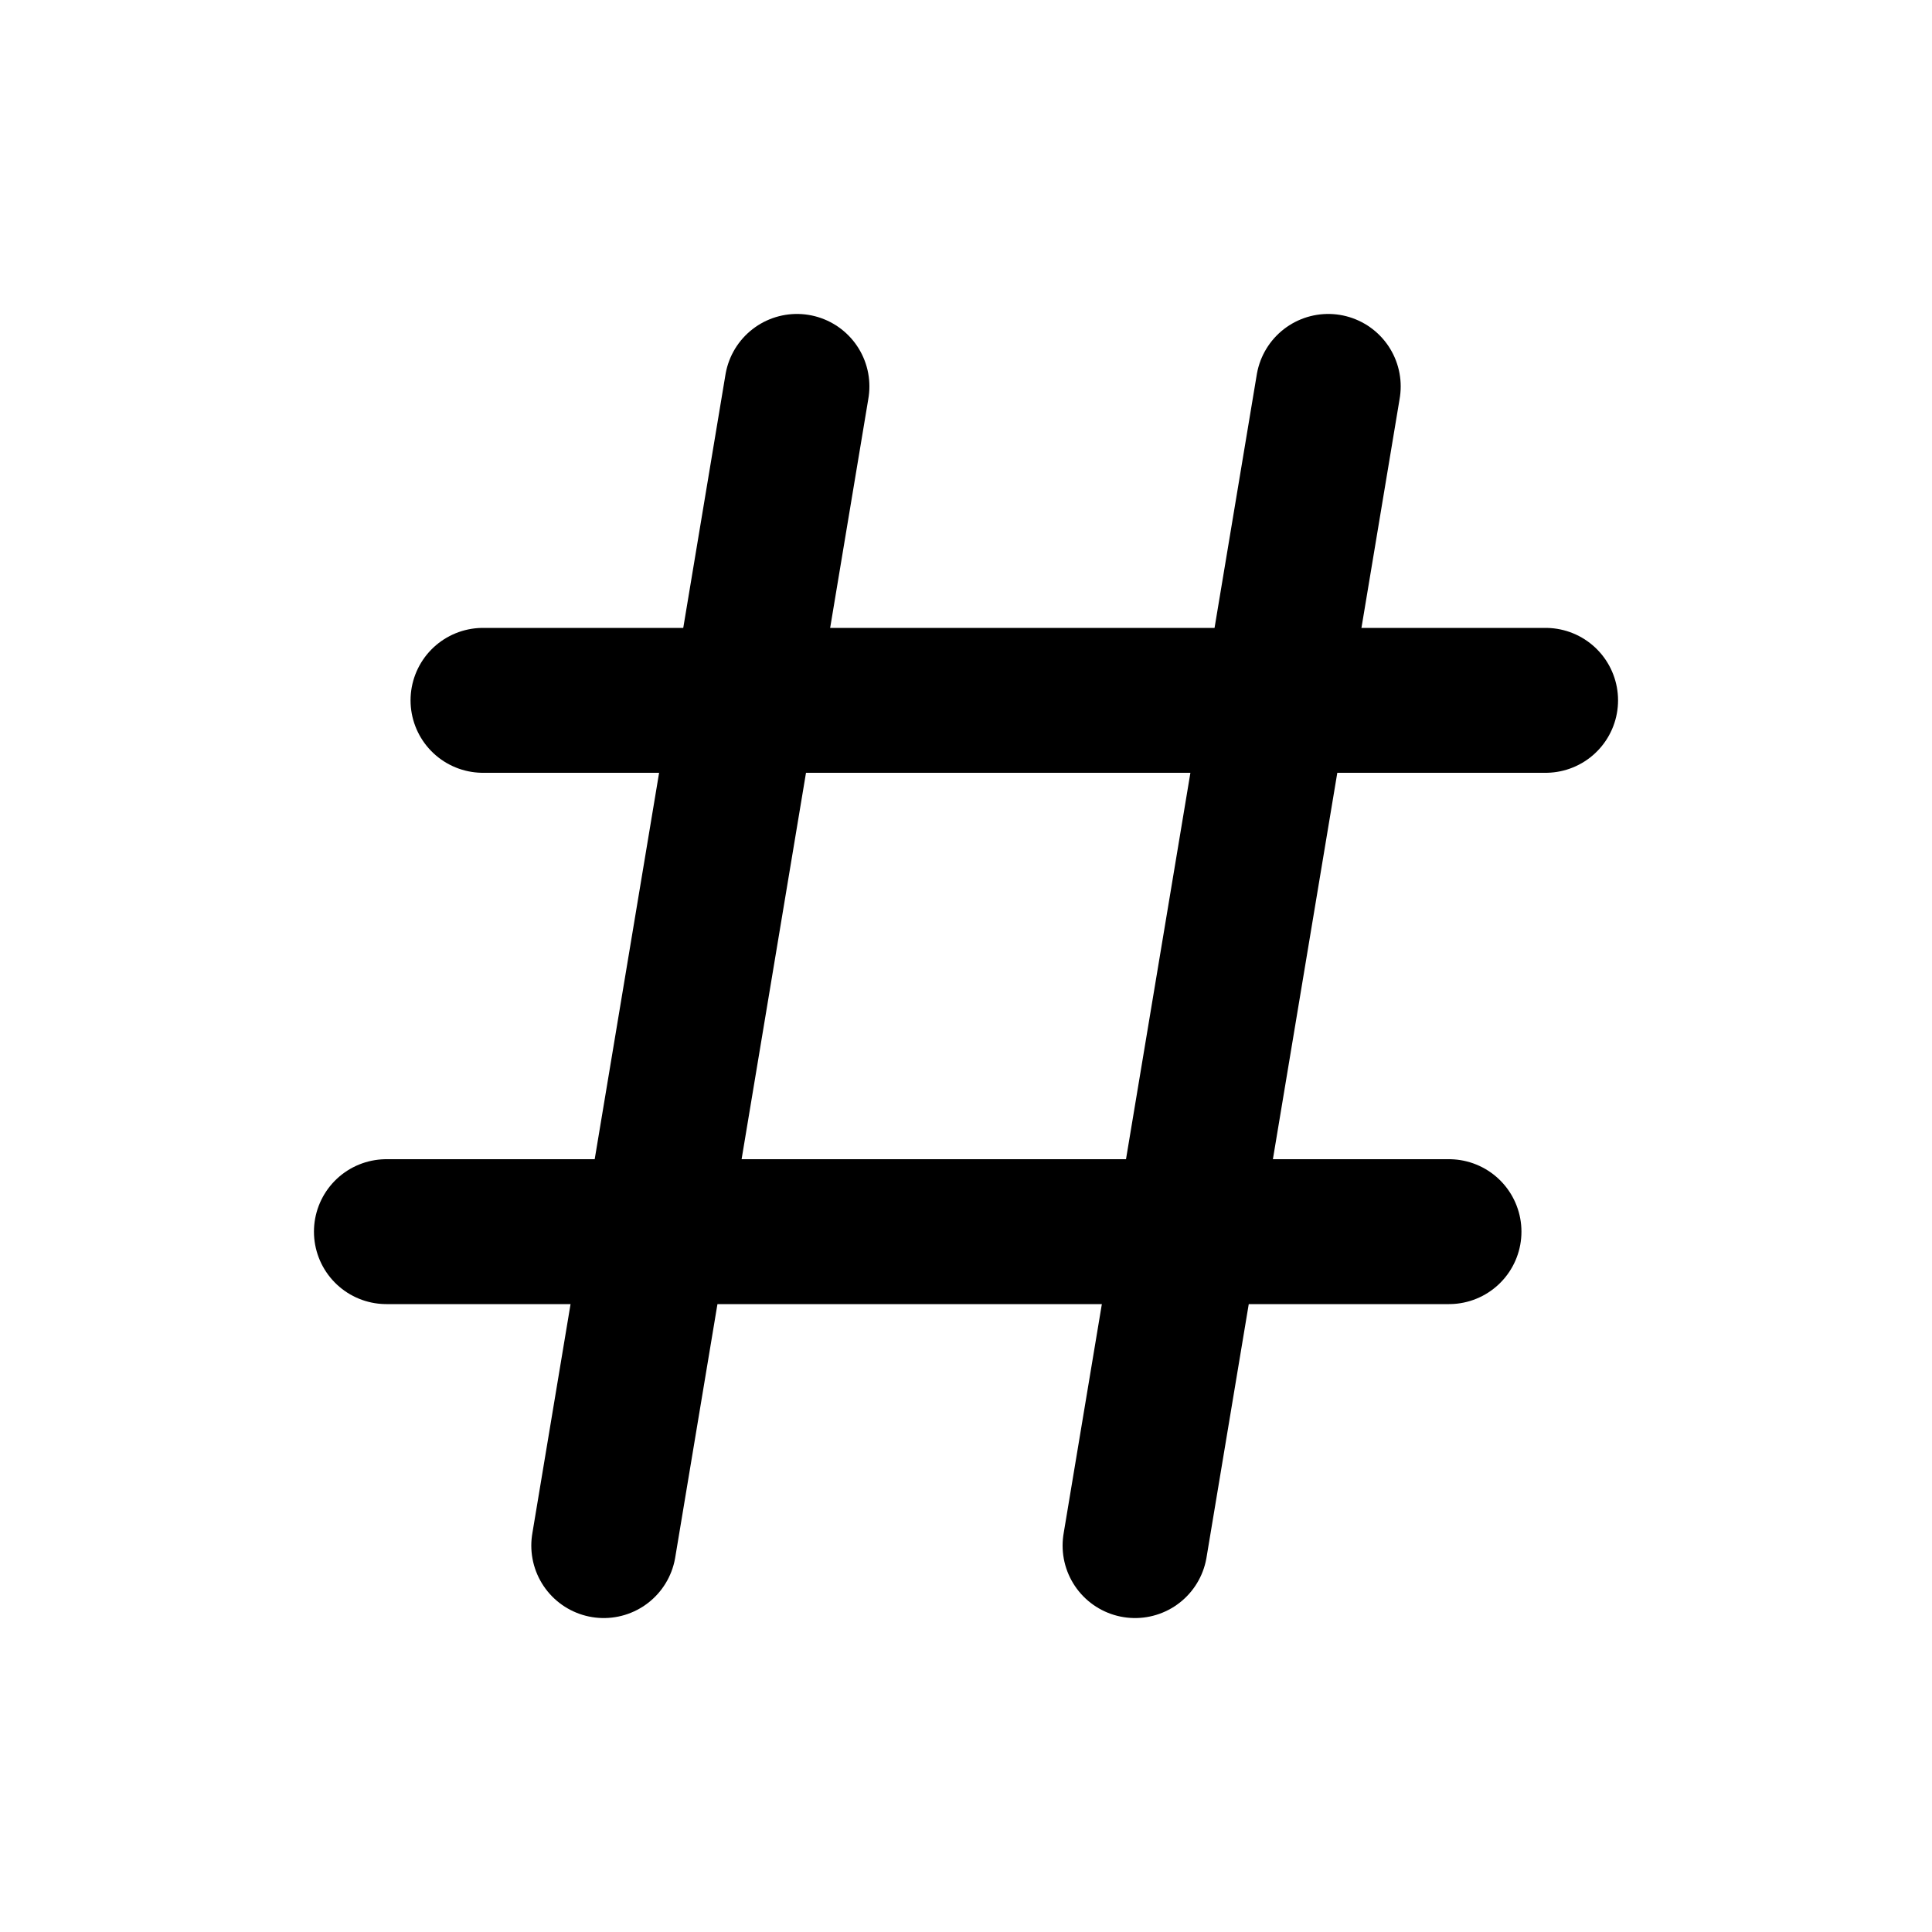
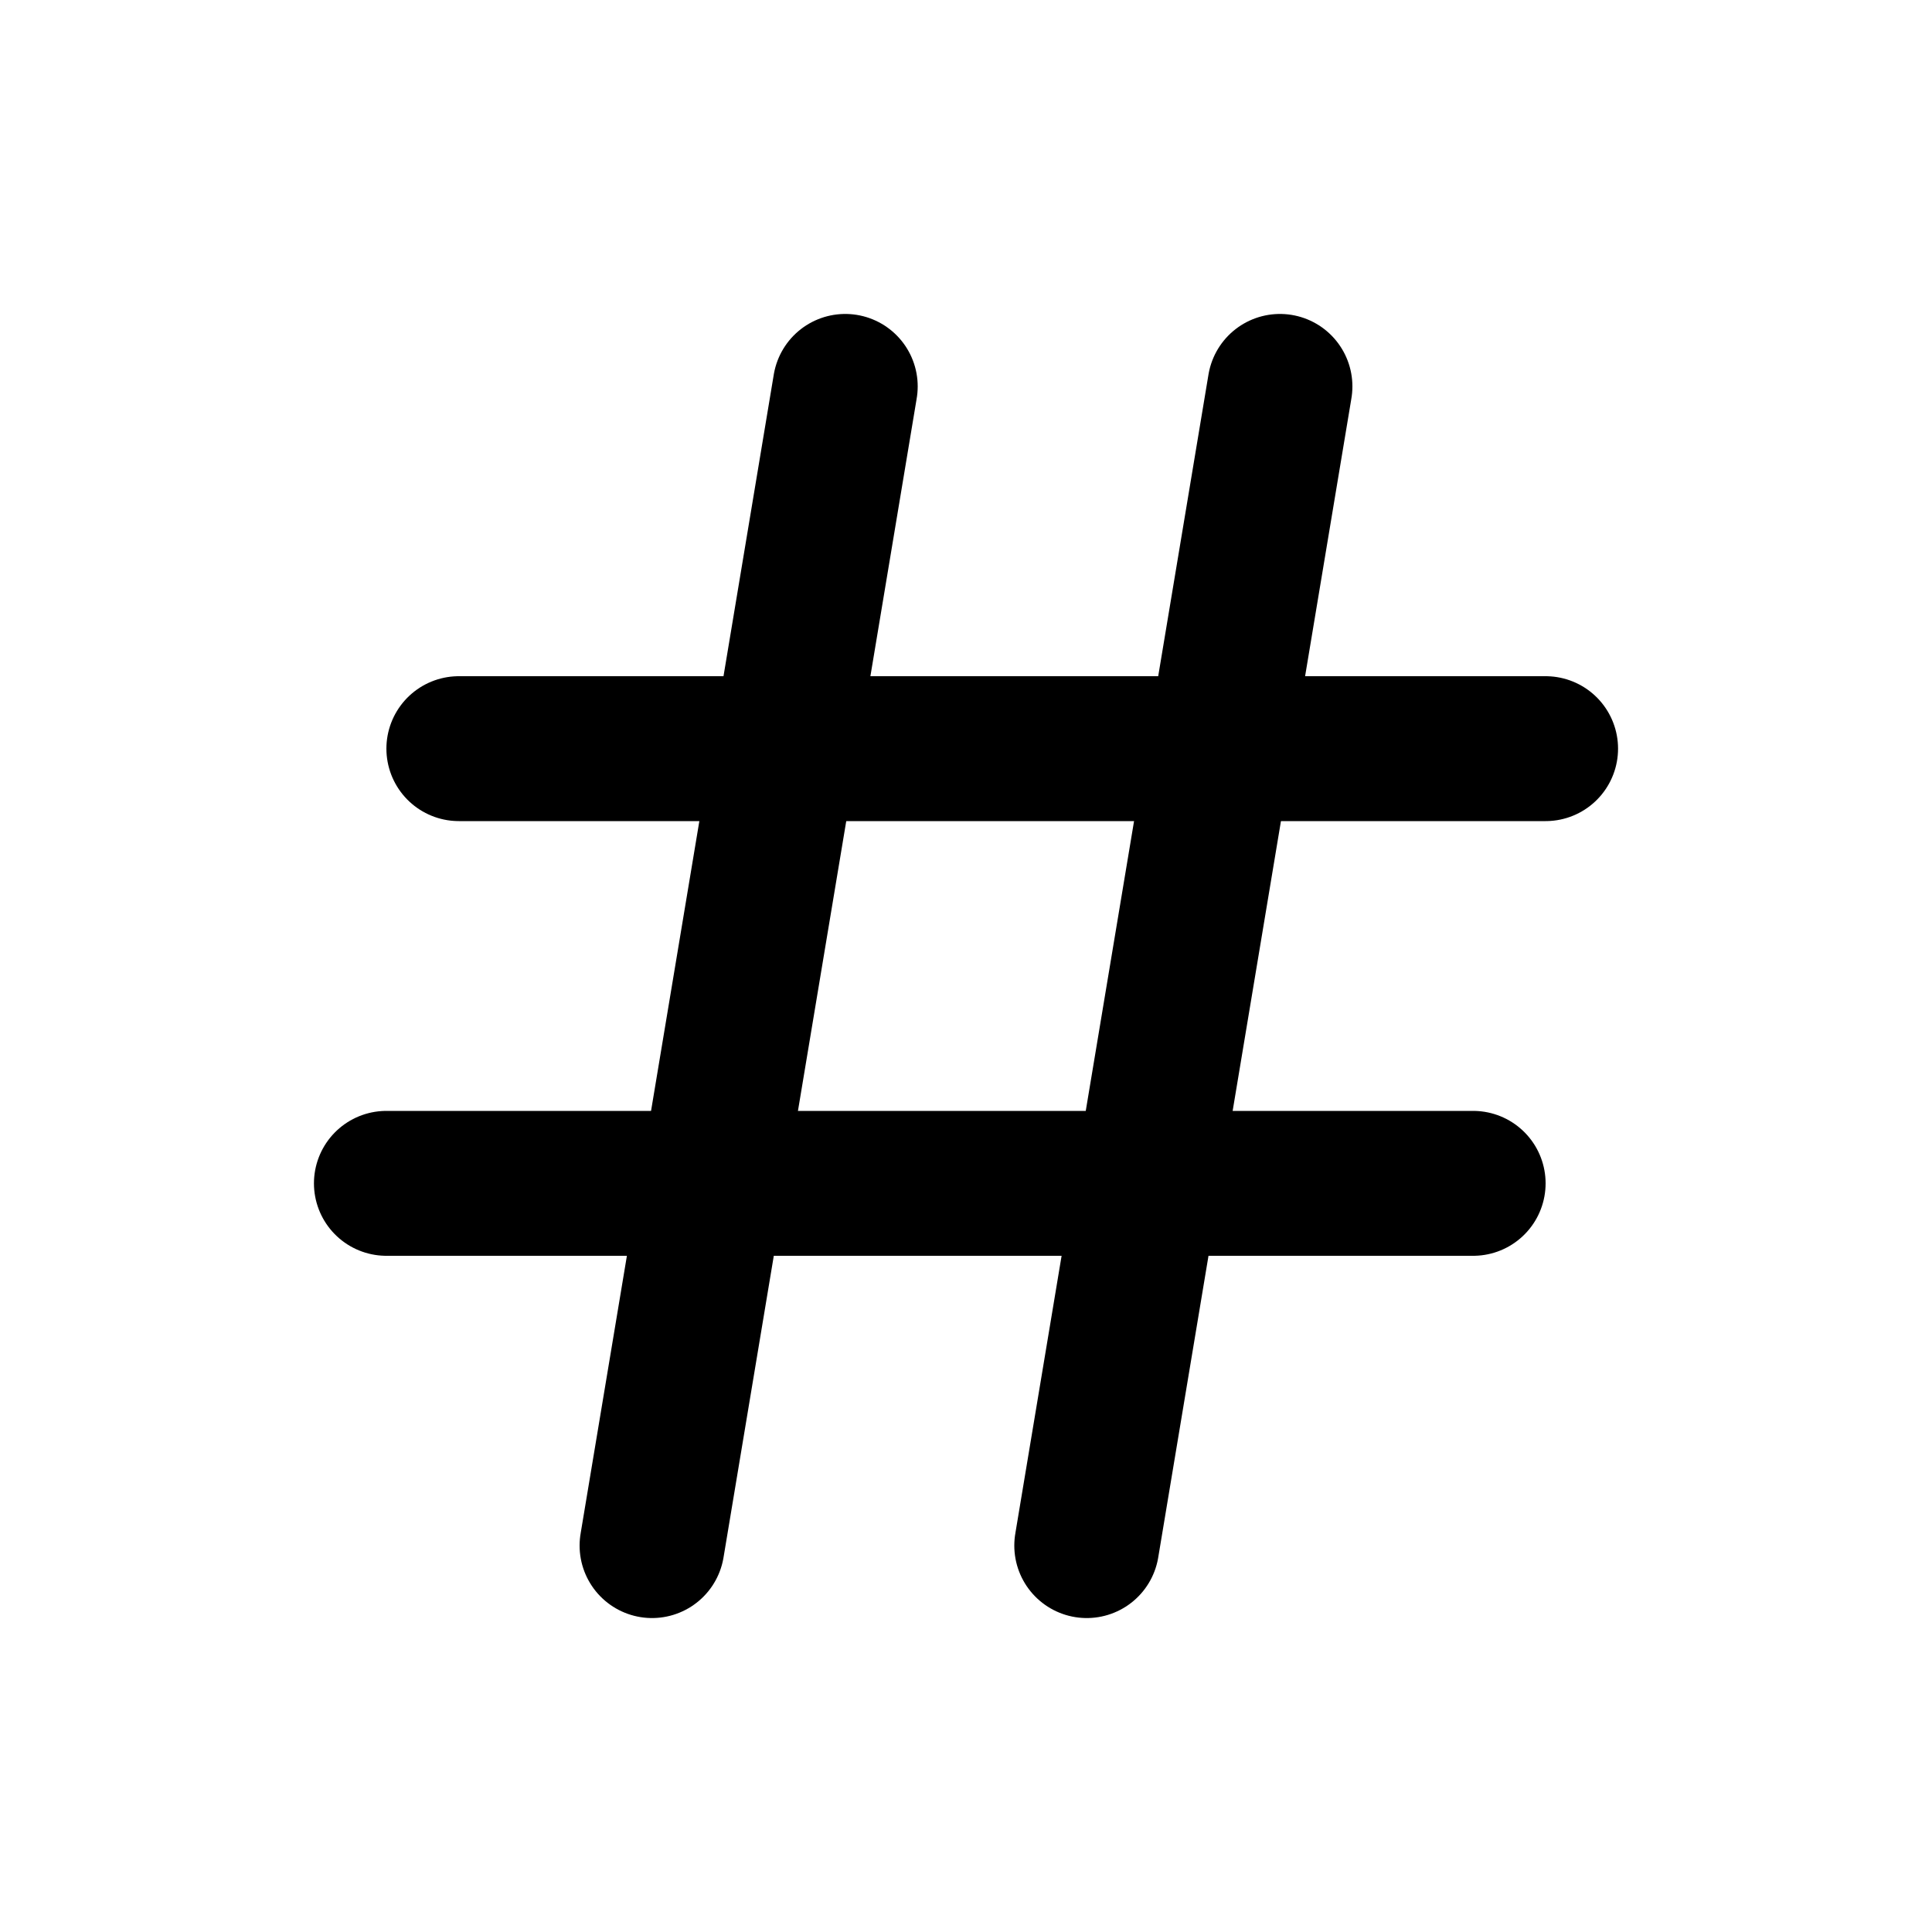
<svg xmlns="http://www.w3.org/2000/svg" viewBox="0 0 20 20" fill="none" stroke="currentColor" stroke-width="1.5" stroke-linecap="round" stroke-linejoin="round">
-   <path d="M8.25 4L6.25 16" />
-   <path d="M13.75 4L11.75 16" />
-   <path d="M5 7.25H16" />
-   <path d="M4 12.75H15" />
+   <path d="M8.75 4L6.75 16" />
+   <path d="M13.25 4L11.25 16" />
+   <path d="M4.75 7.75H16" />
+   <path d="M4 12.25H15.25" />
</svg>
